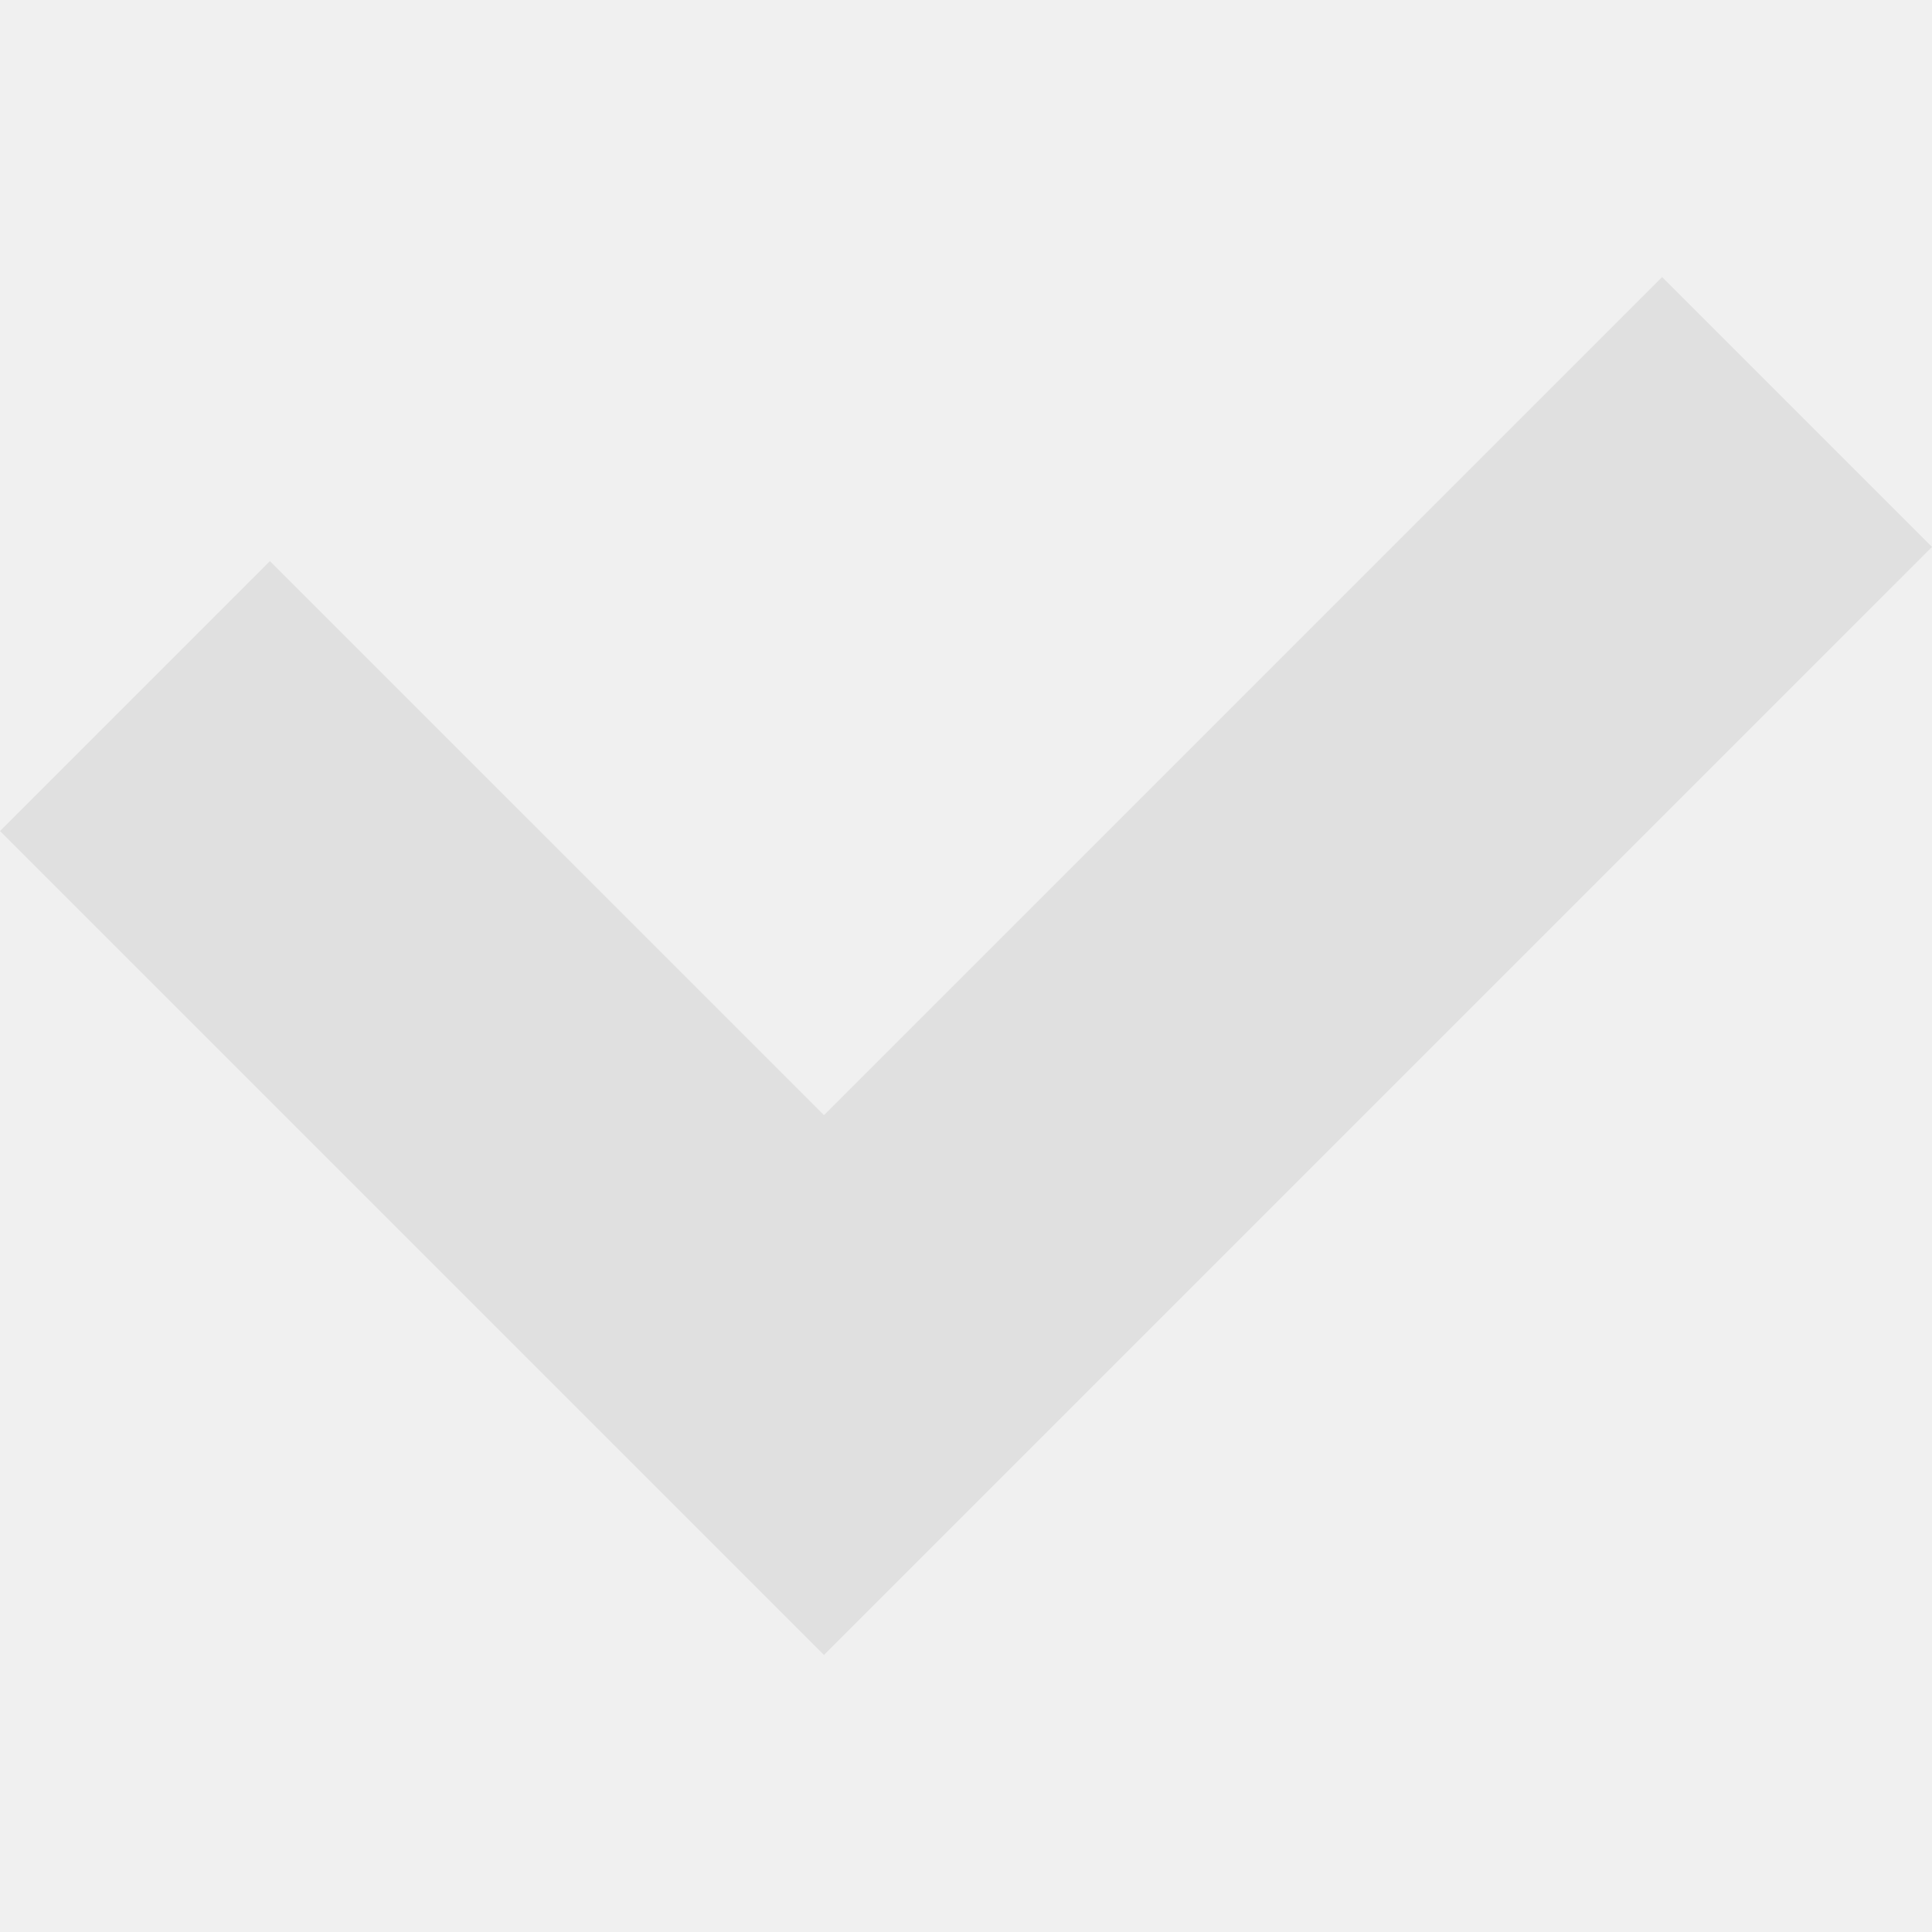
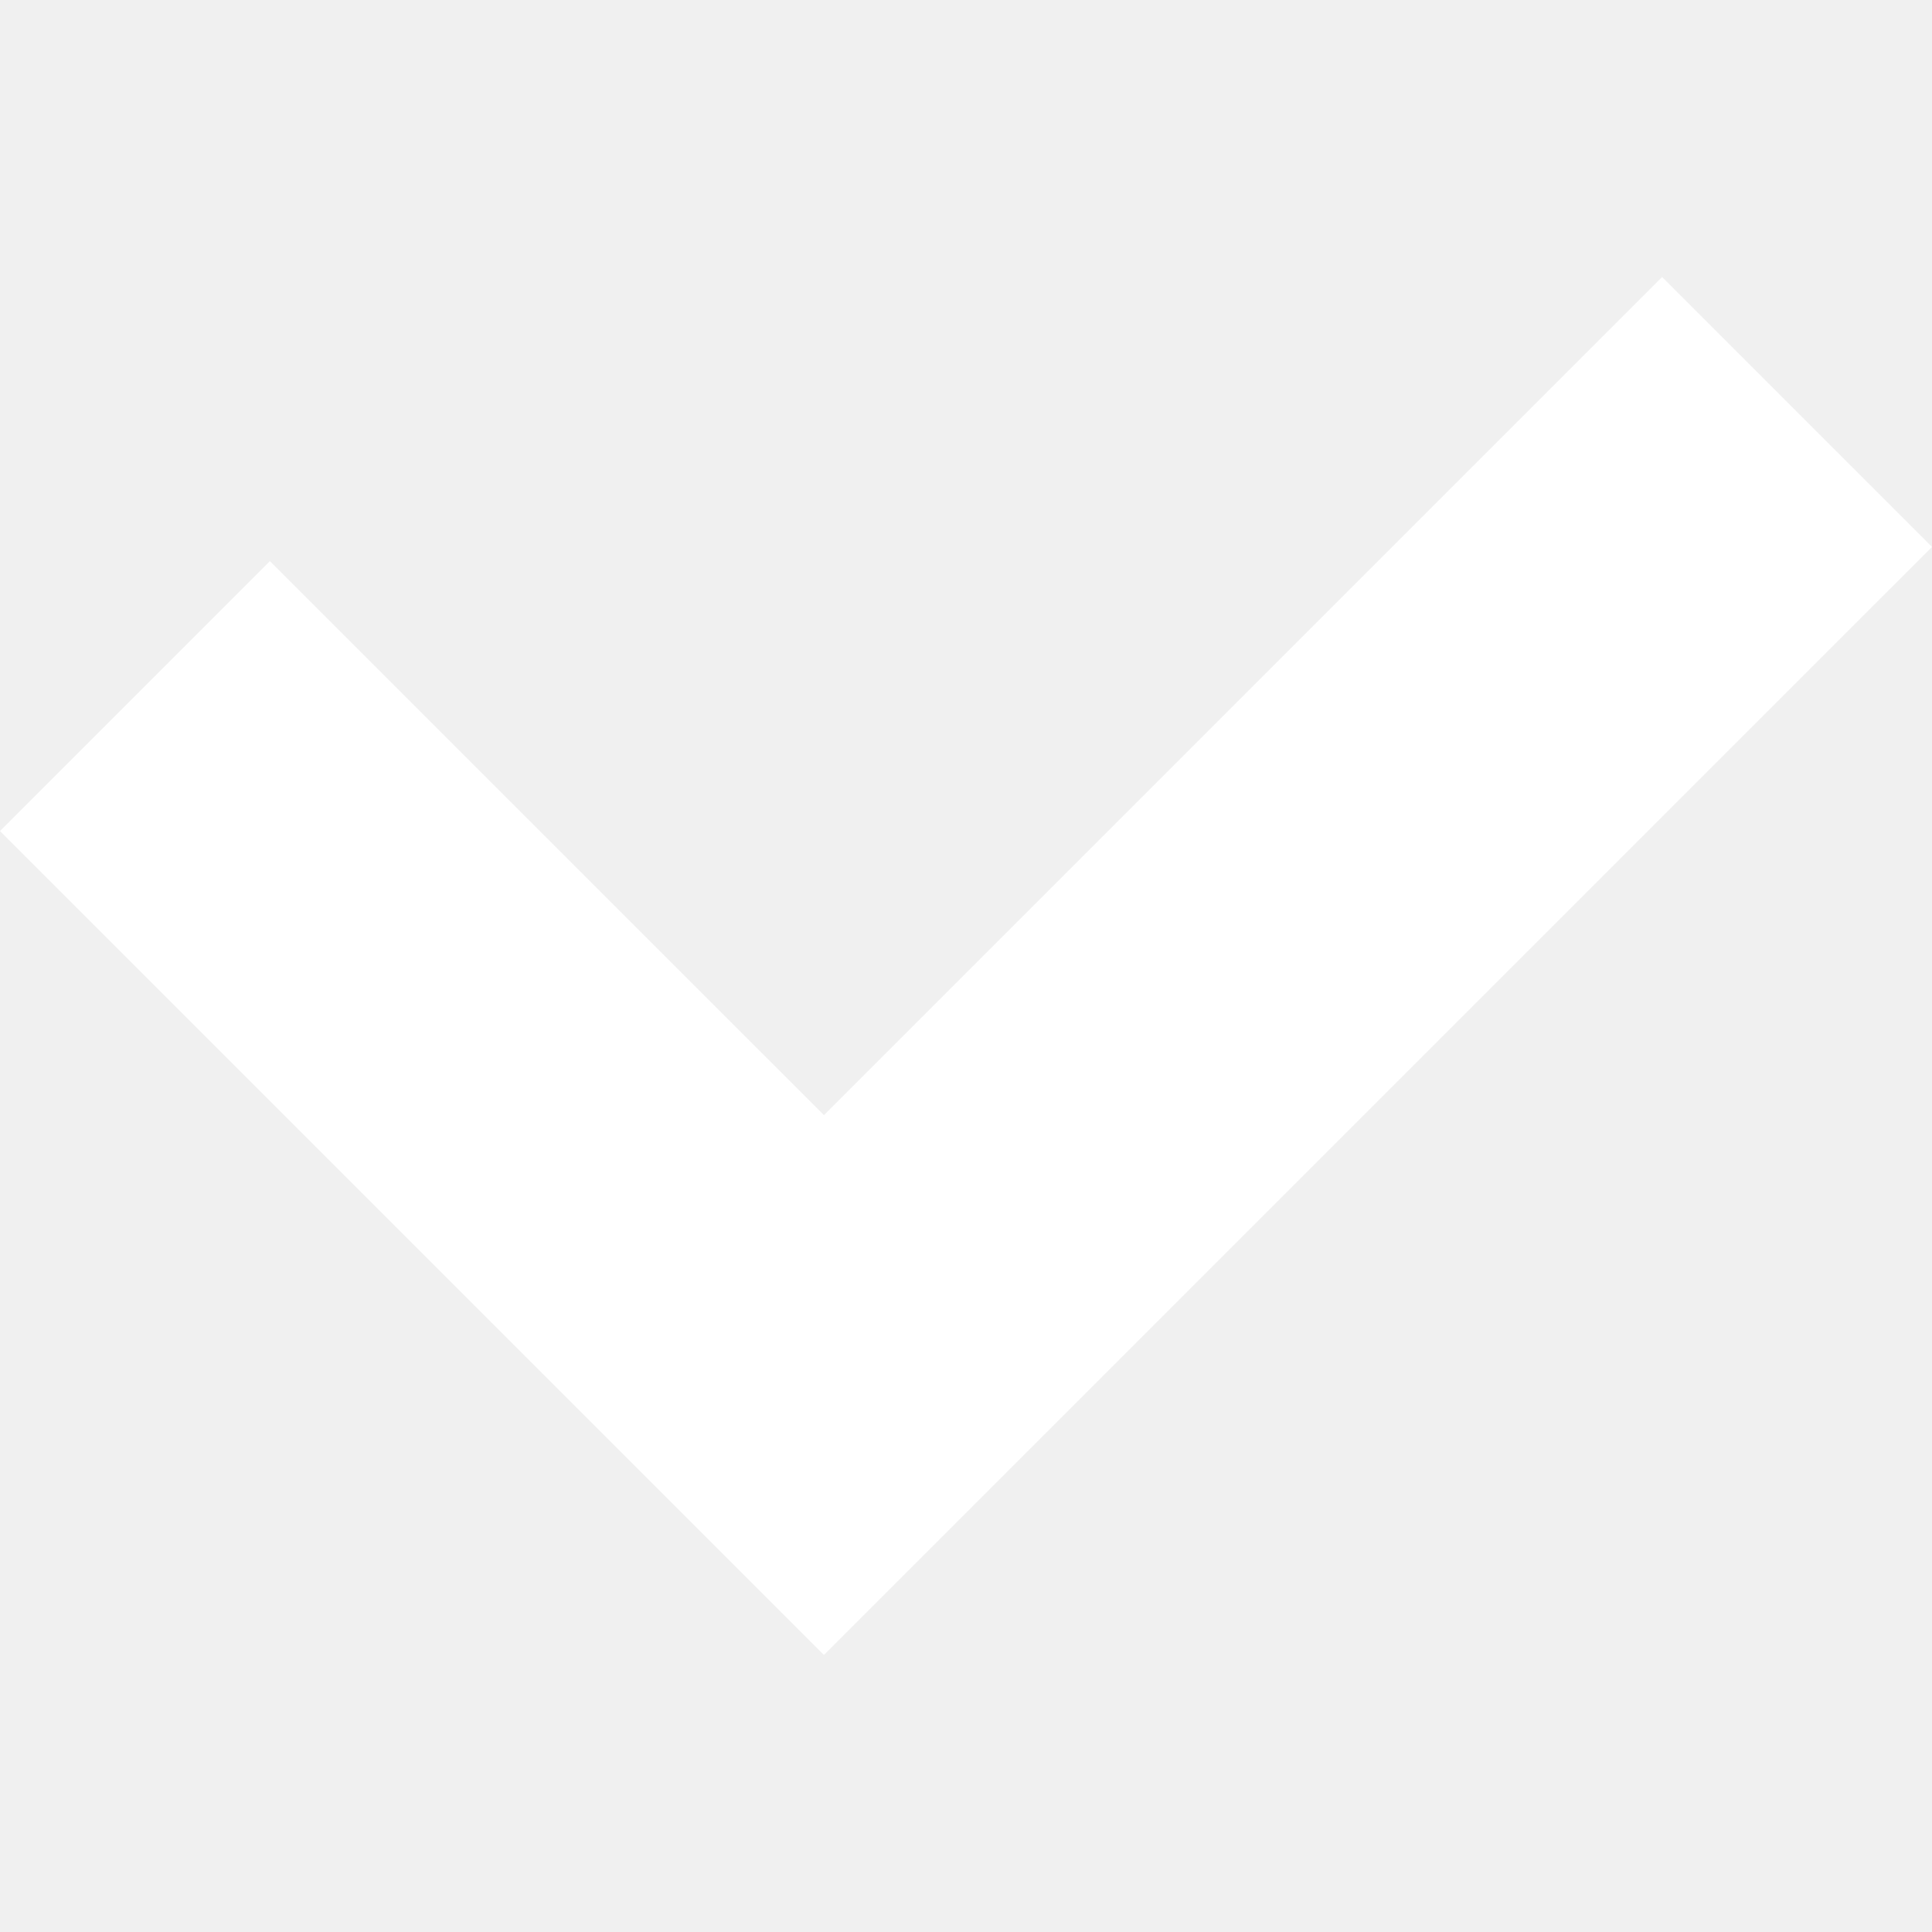
<svg xmlns="http://www.w3.org/2000/svg" height="800px" width="800px" version="1.1" id="_x32_" viewBox="0 0 512 512" xml:space="preserve">
  <style type="text/css">
- 	.st0{fill:#e0e0e0;}
+ 	.st0{fill:#ffffff;}
</style>
  <g>
    <polygon class="st0" points="440.469,73.413 218.357,295.525 71.531,148.709 0,220.229 146.826,367.055 218.357,438.587    289.878,367.055 512,144.945  " />
  </g>
</svg>
